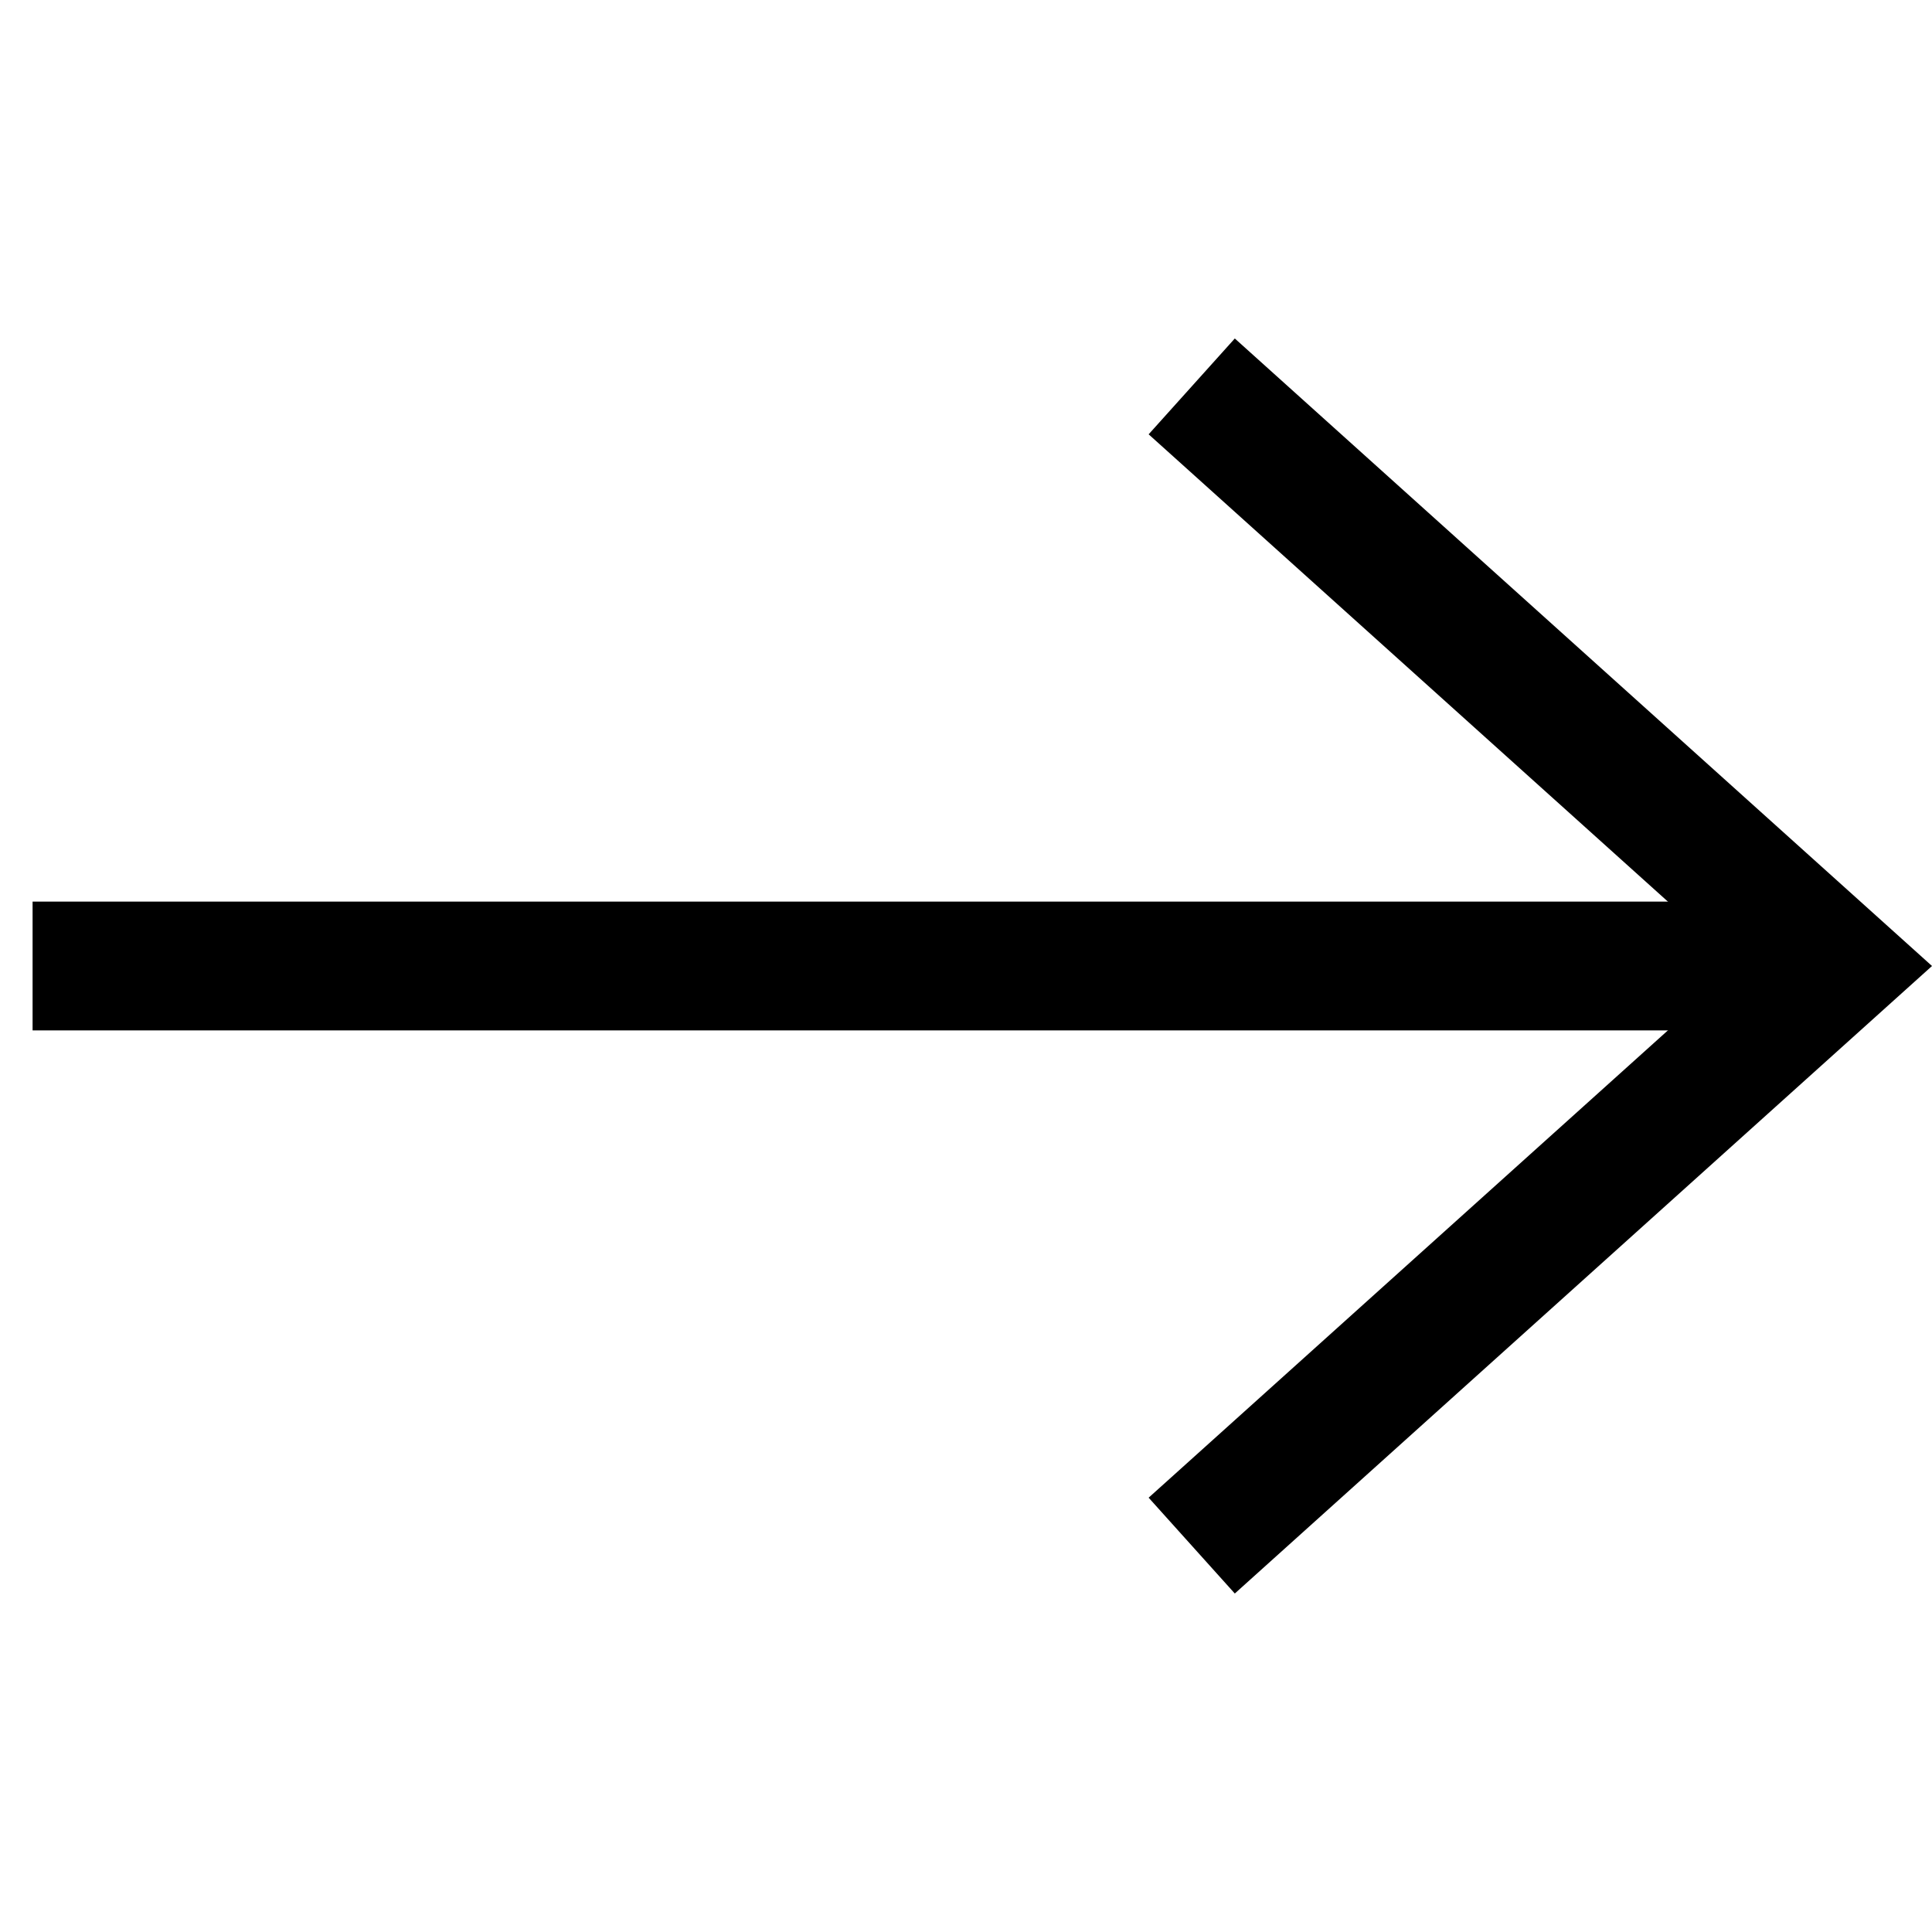
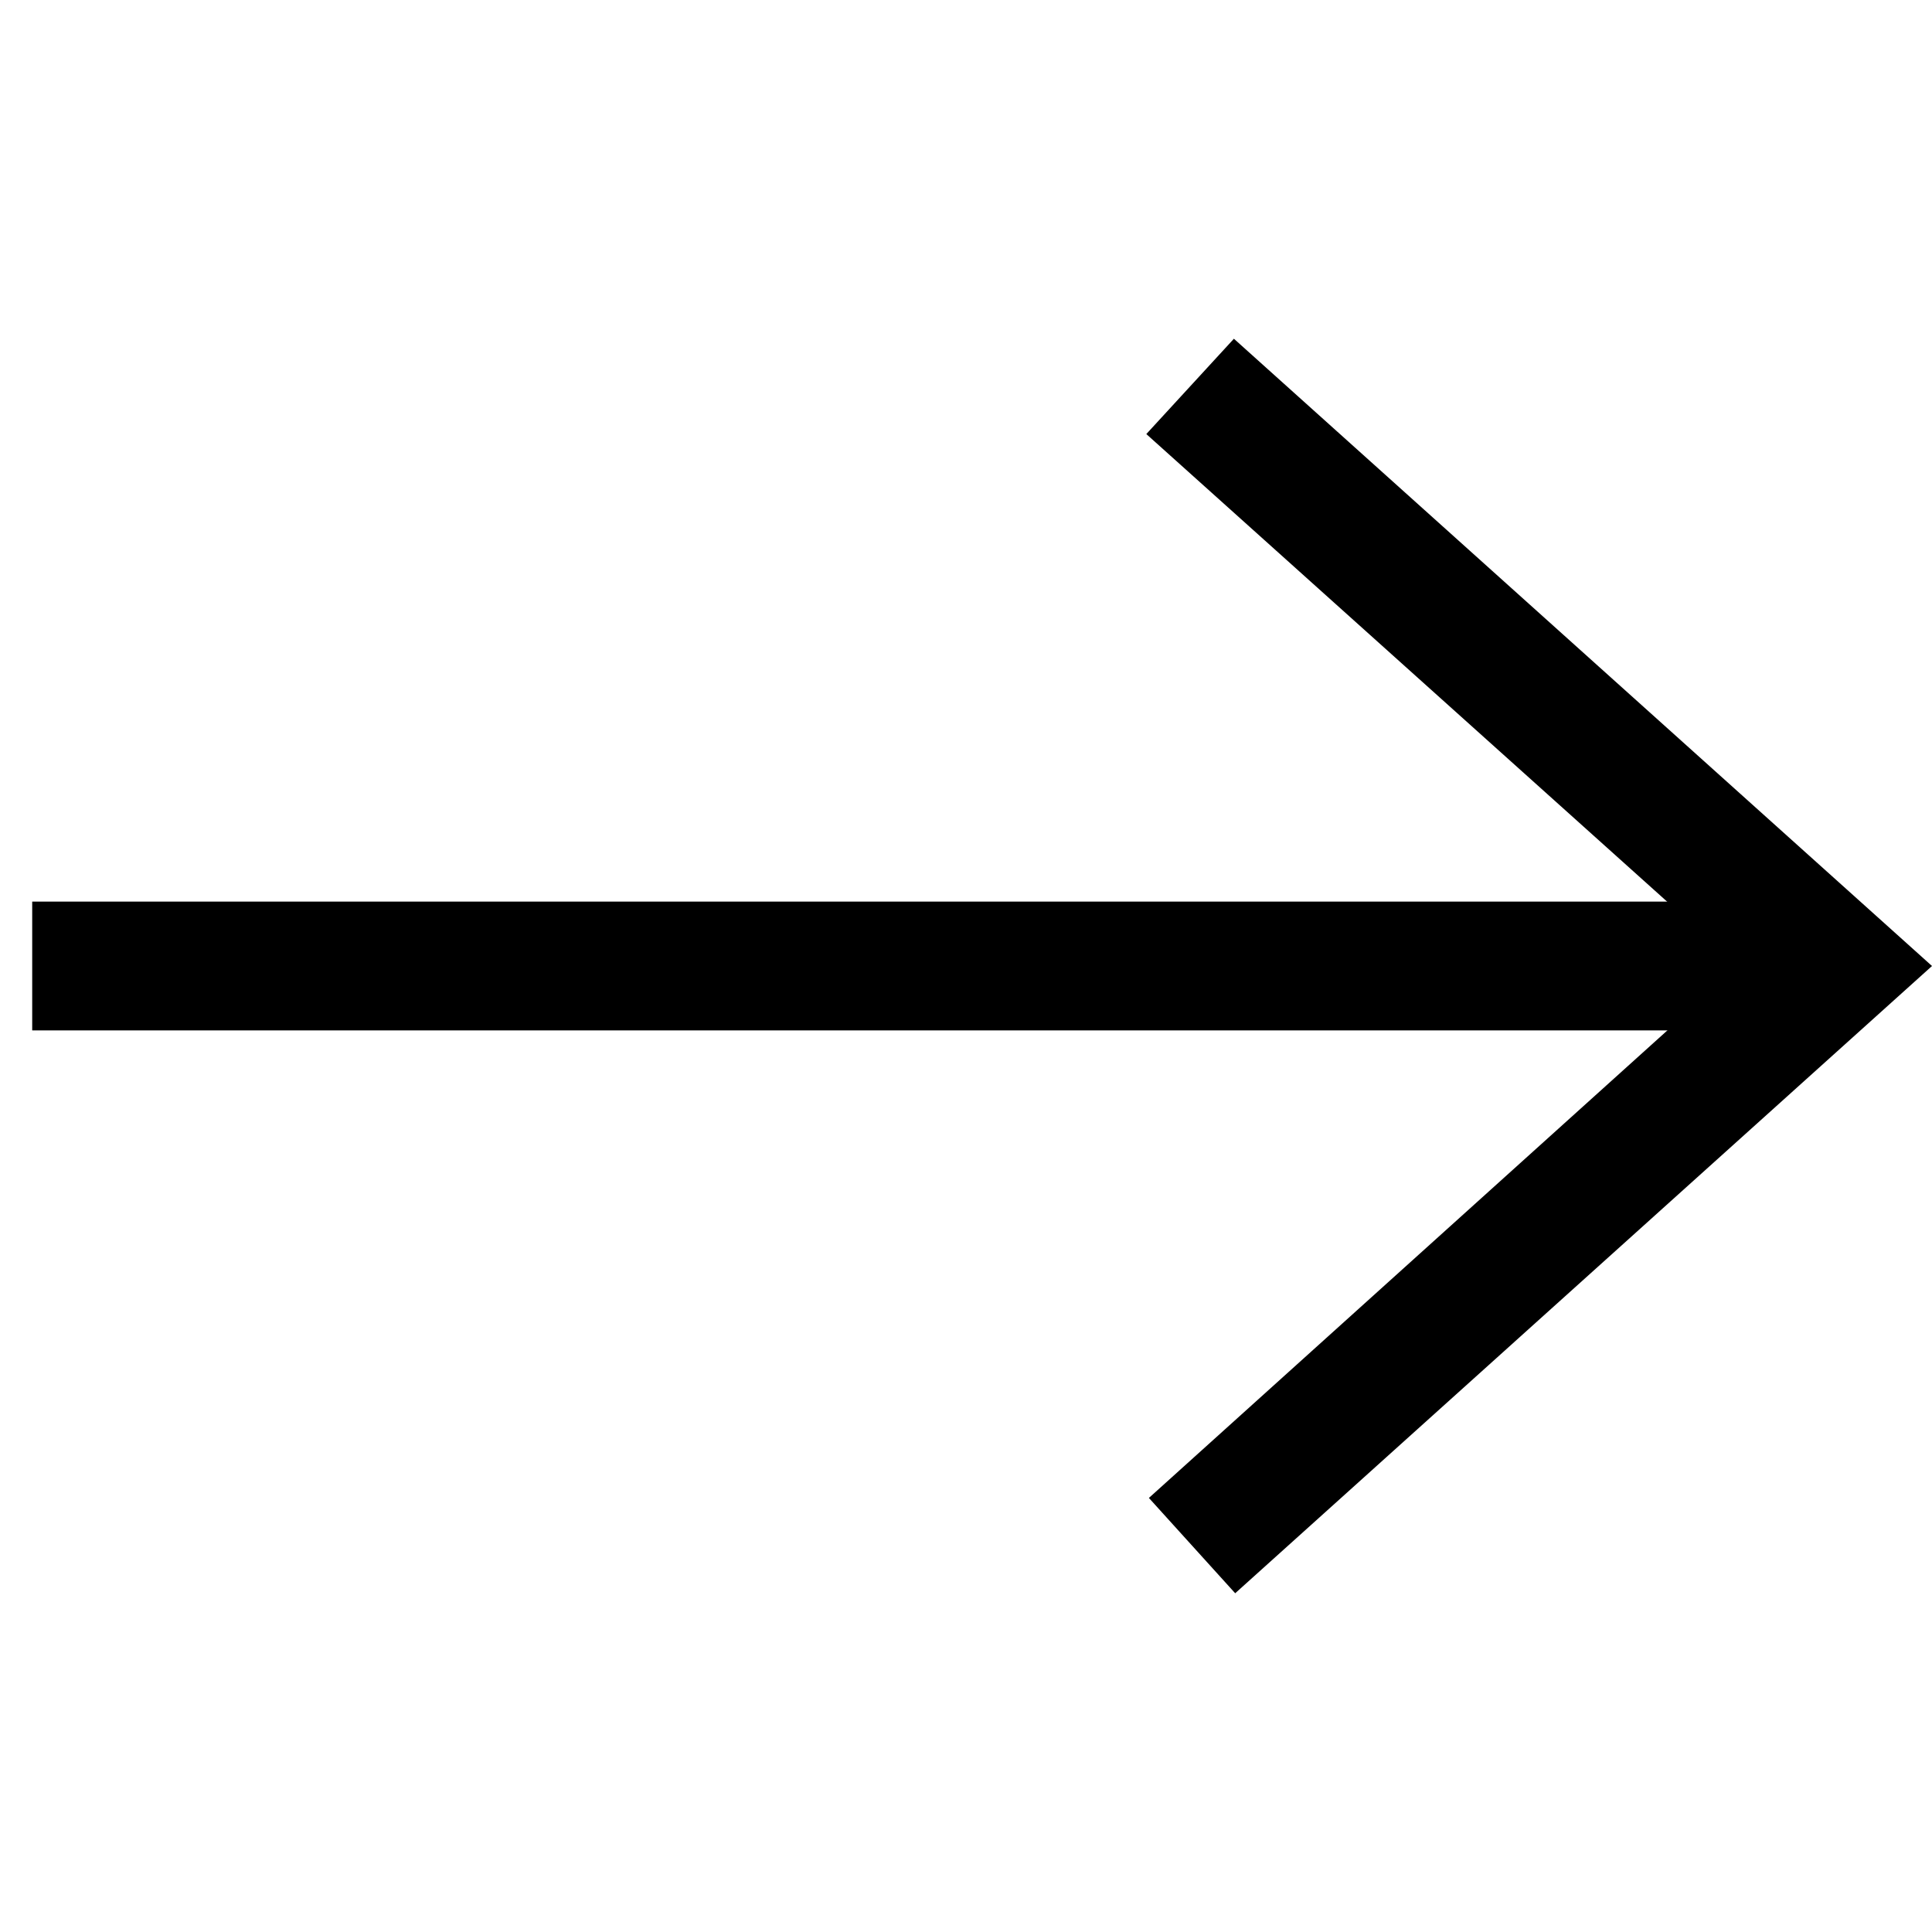
- <svg xmlns="http://www.w3.org/2000/svg" width="15" height="15" viewBox="0 0 15 15" fill="none">
-   <path fill-rule="evenodd" clip-rule="evenodd" d="M9.587 12.372L8.918 11.628L13.505 7.5L8.918 3.372L9.587 2.628L15 7.5L9.587 12.372Z" fill="black" />
-   <path d="M14.252 8H0.253V7H14.252V8Z" fill="black" />
+ <svg xmlns="http://www.w3.org/2000/svg" width="15" height="15" fill="none">
+   <path fill-rule="evenodd" clip-rule="evenodd" d="M9.59 12.37l-.67-.74L13.5 7.5 8.9 3.37l.68-.74L15 7.5l-5.41 4.87z" fill="#000" />
+   <path d="M14.25 8h-14V7h14v1z" fill="#000" />
</svg>
